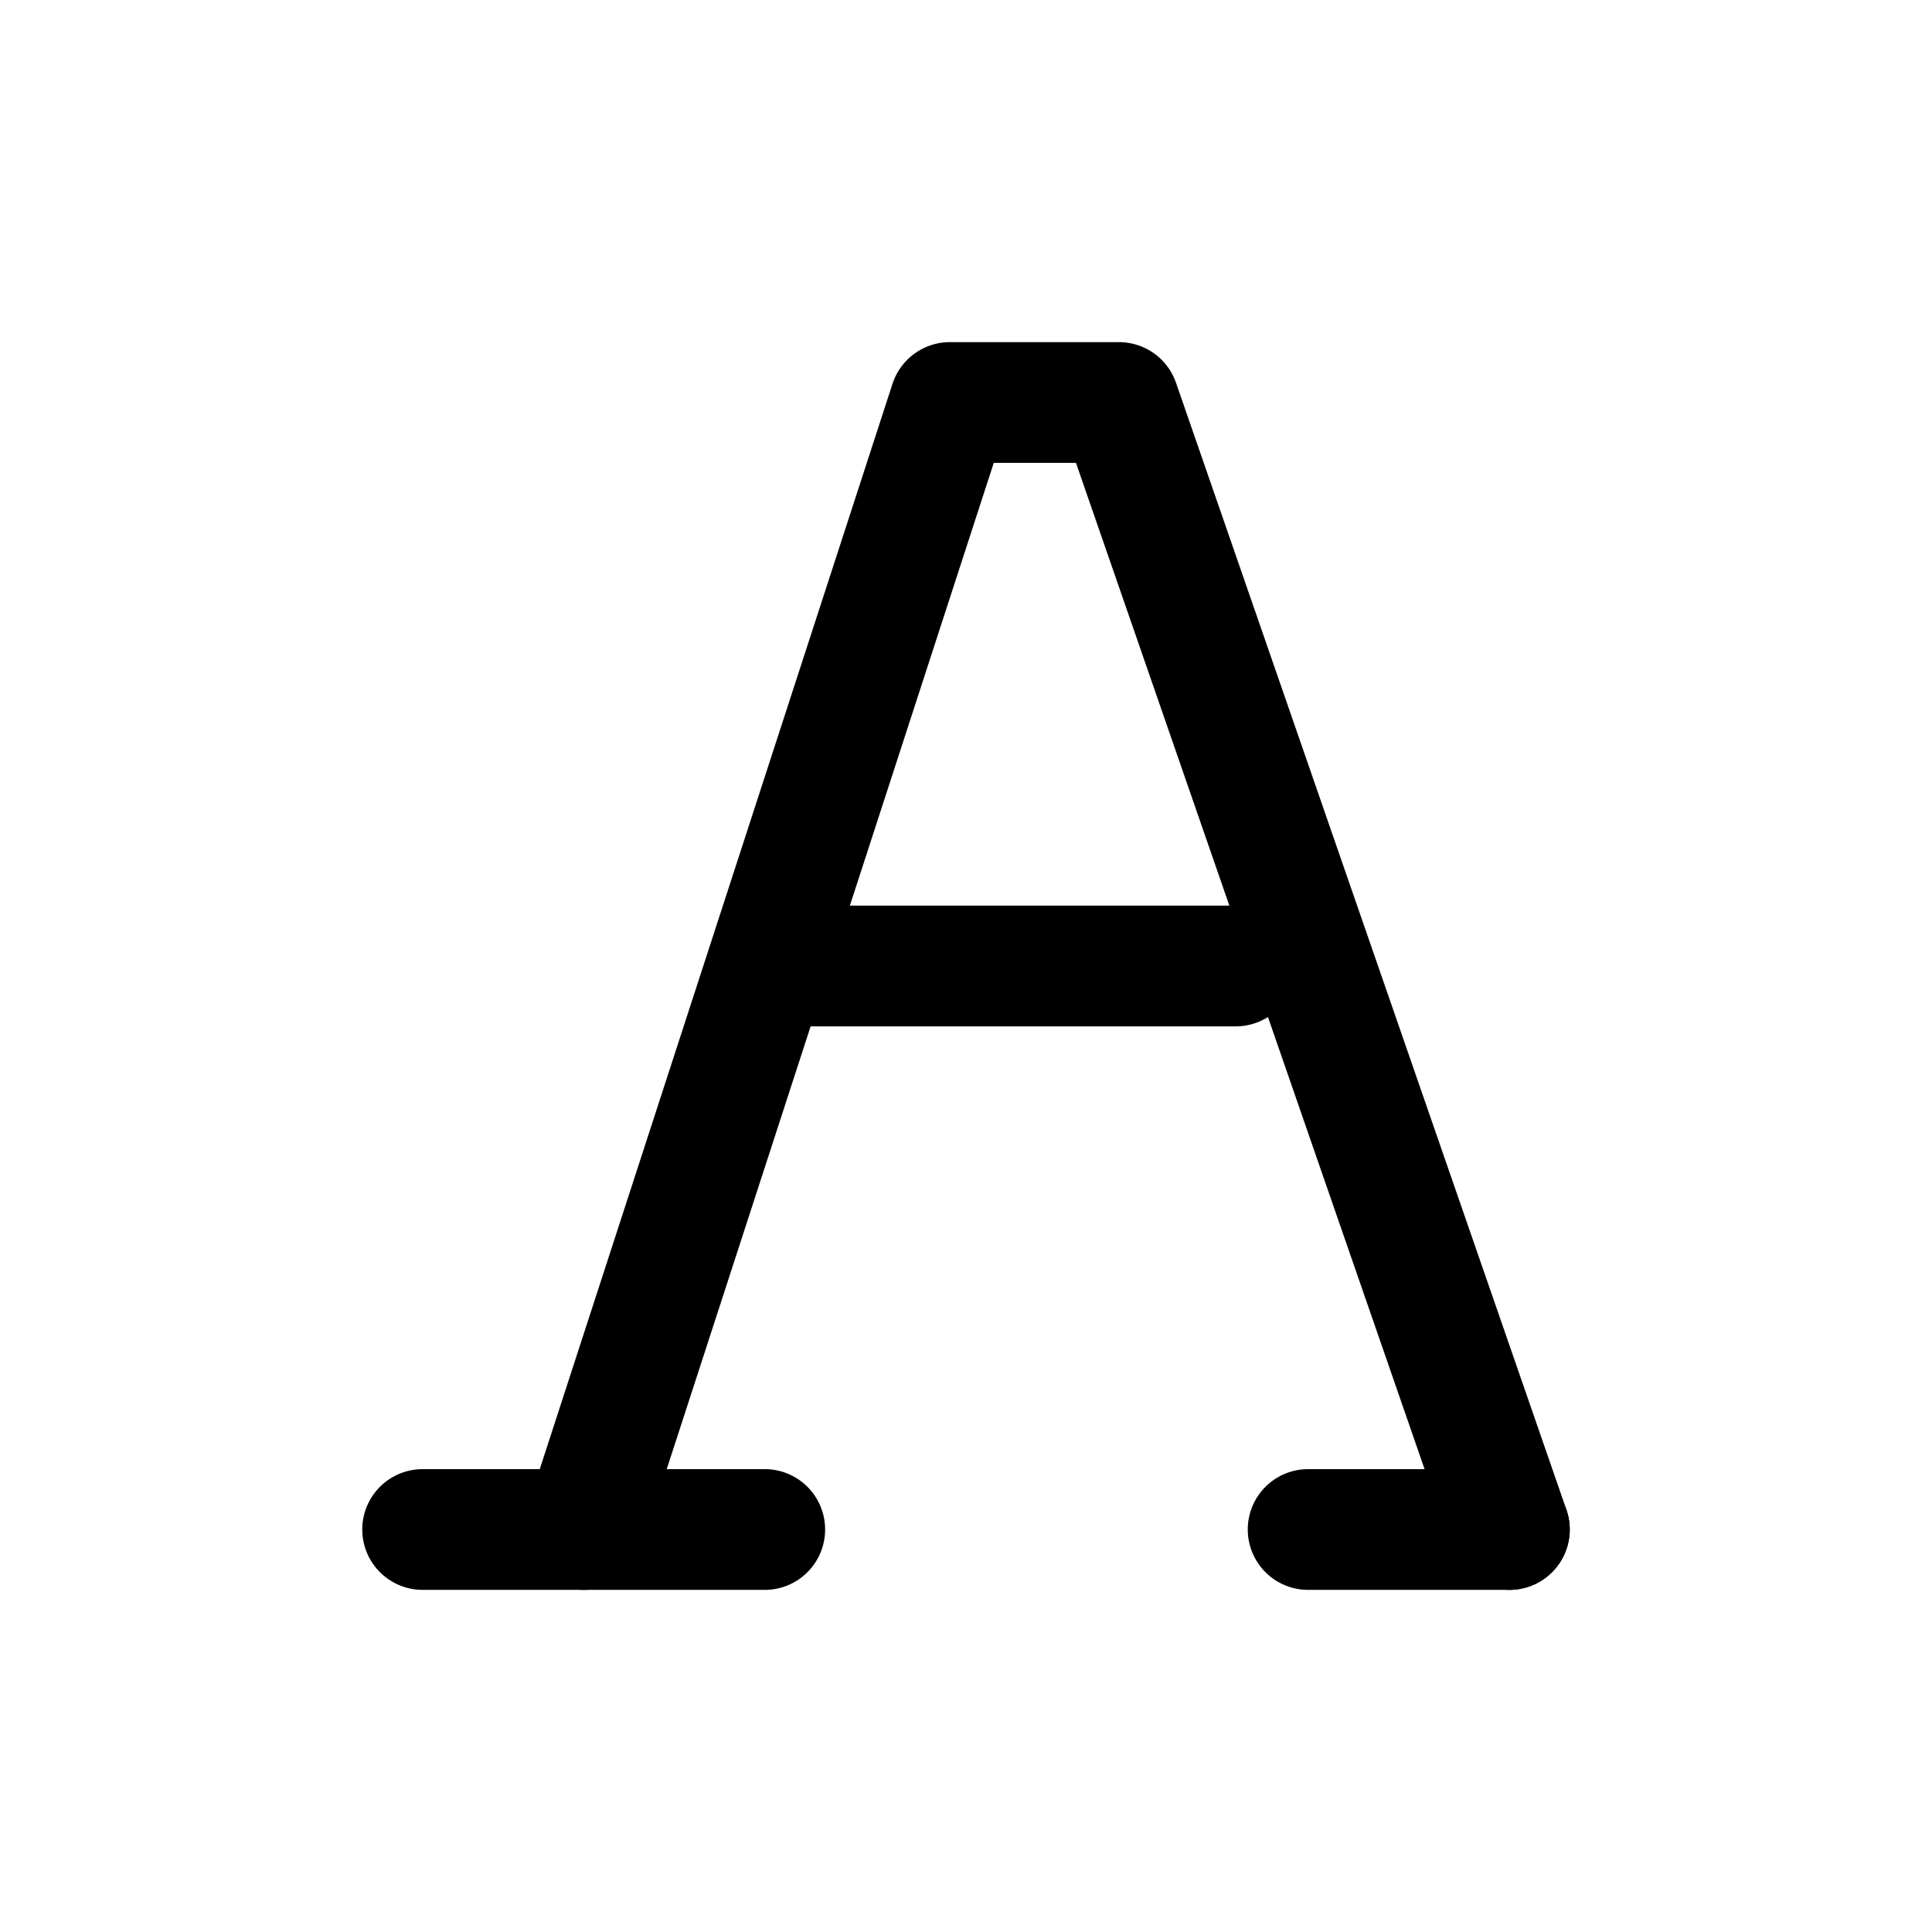
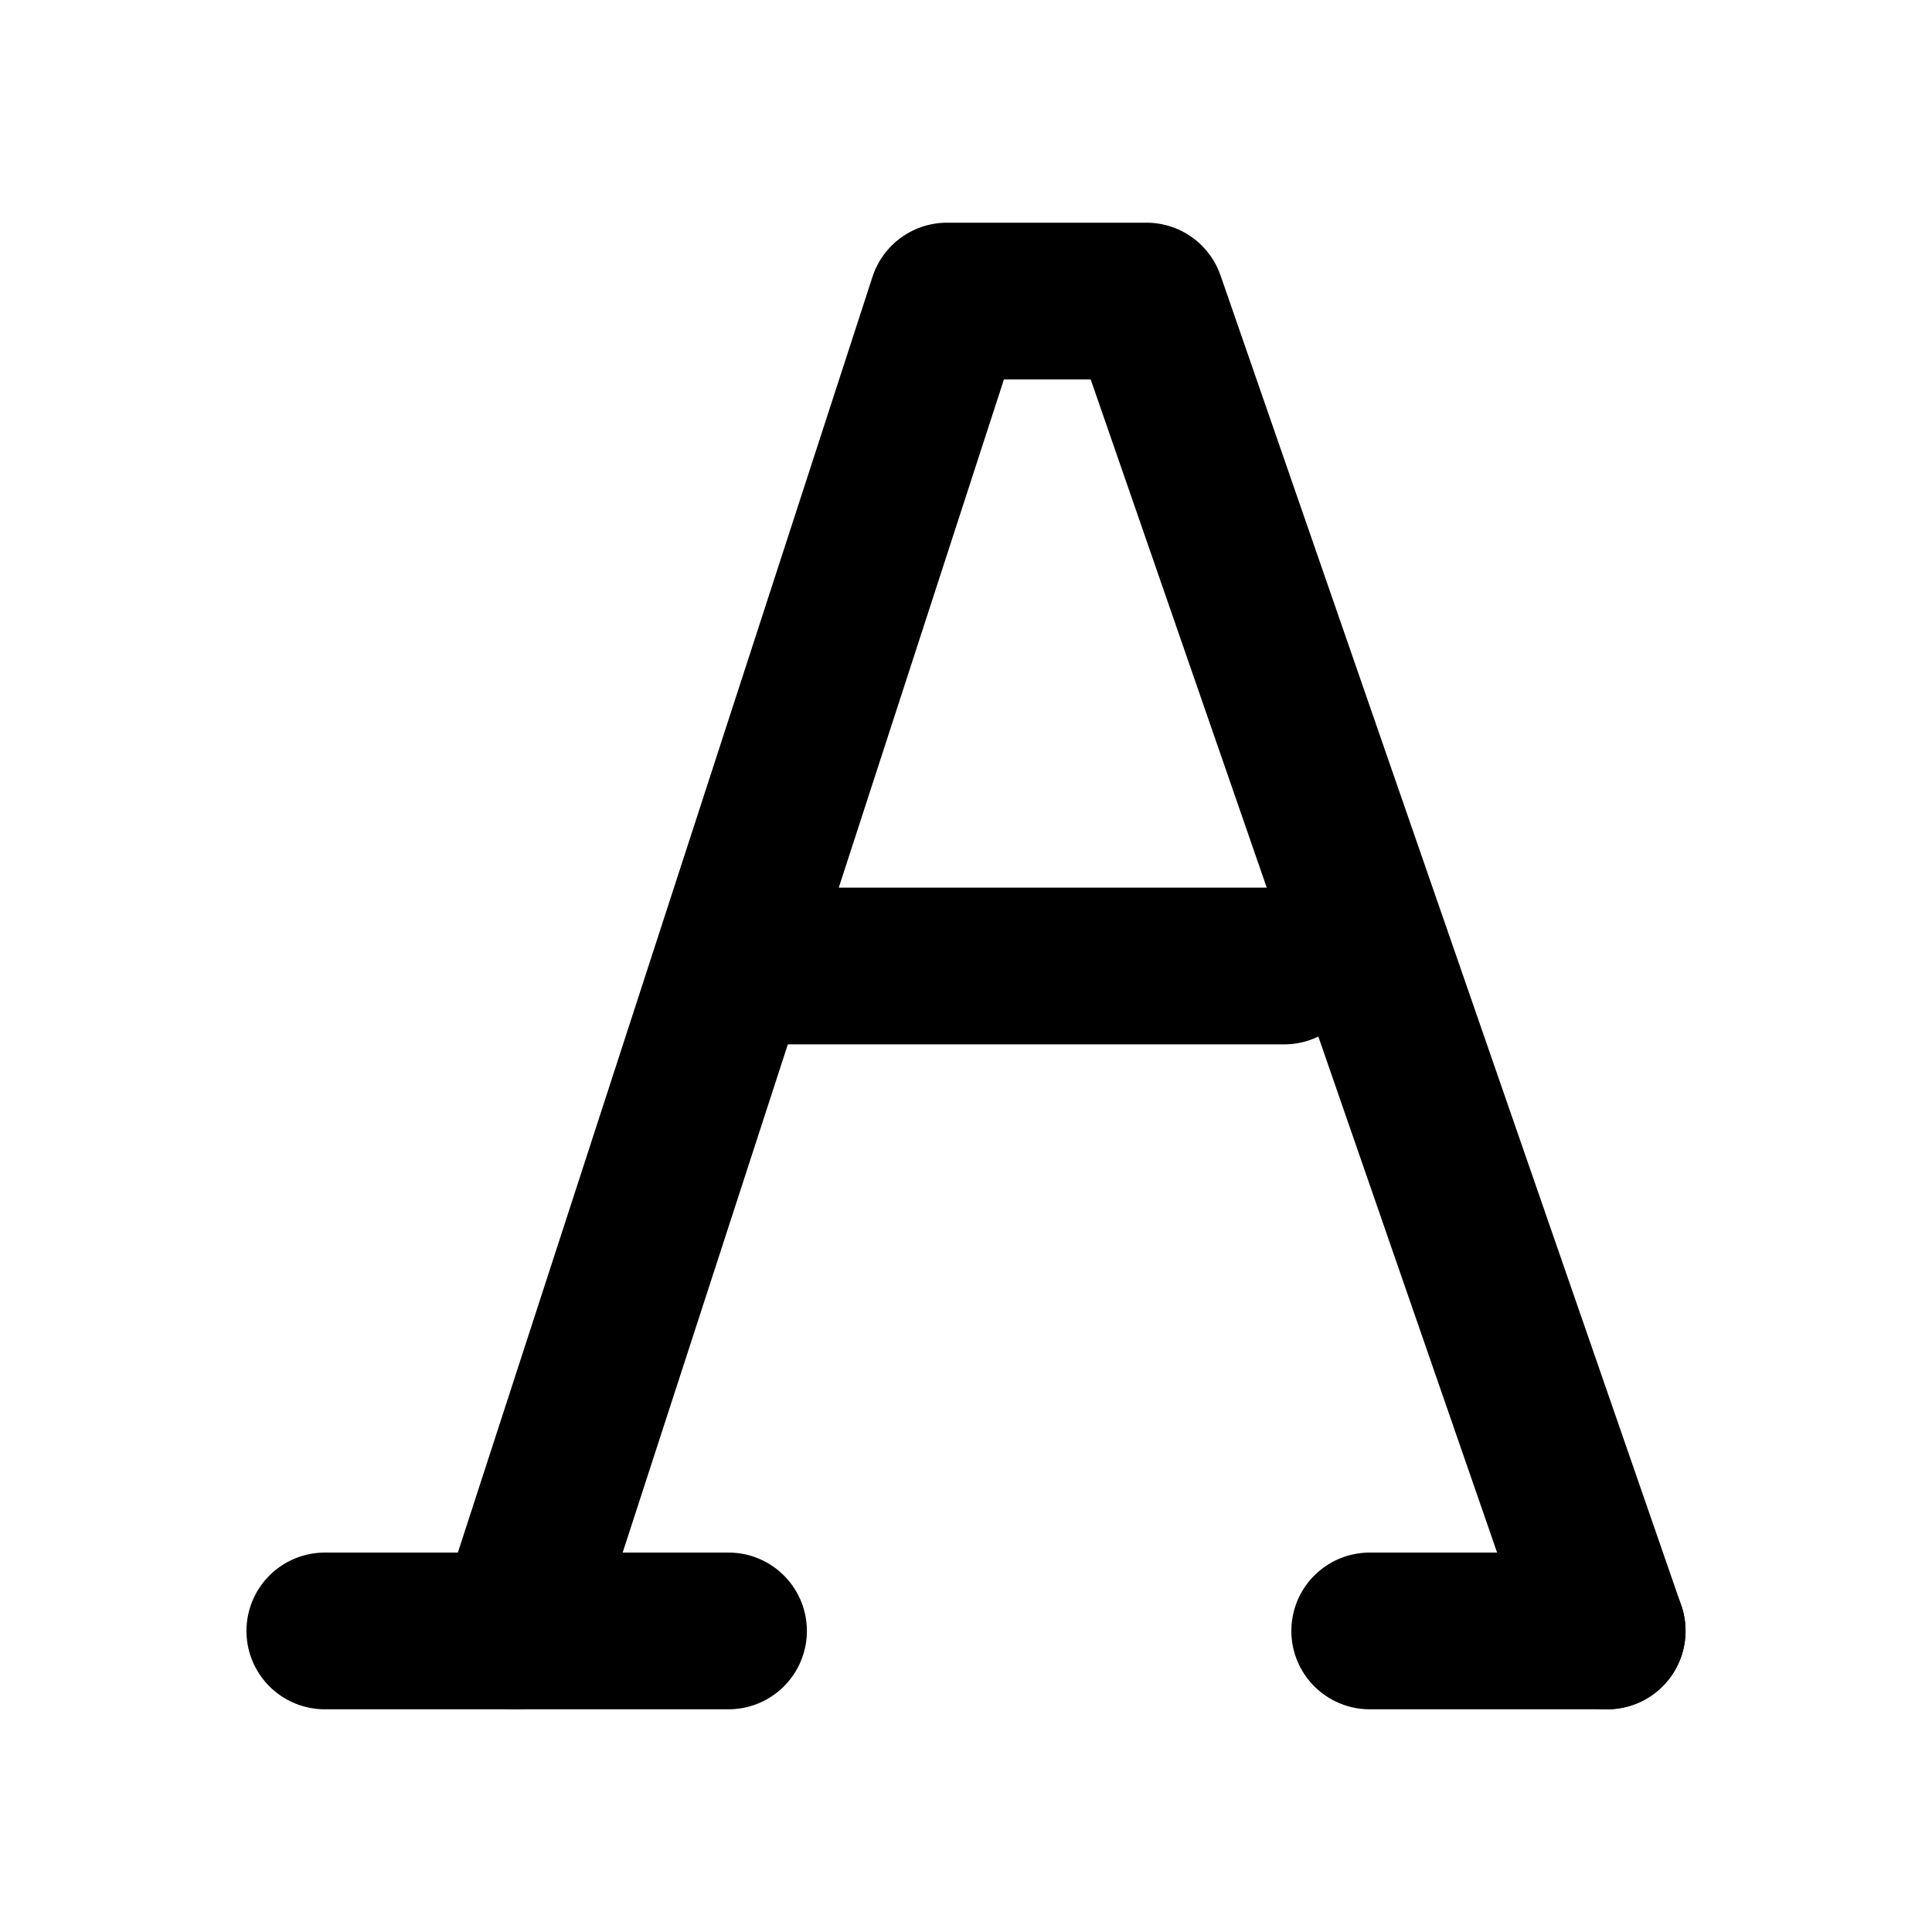
<svg xmlns="http://www.w3.org/2000/svg" viewBox="0 0 24 24" fill="none">
-   <path stroke="currentColor" stroke-width="1.5" stroke-linecap="round" stroke-linejoin="round" d="M7.25 19 11.8 5h2.1l4.85 14" />
-   <path stroke="currentColor" stroke-width="1.5" stroke-linecap="round" stroke-linejoin="round" d="M9.75 12h5.6M5.25 19h4.25M16.25 19h2.5" />
+   <g transform="translate(12 12) scale(1.18) translate(-12 -12)">
+     <path stroke="currentColor" stroke-width="1.65" stroke-linecap="round" stroke-linejoin="round" d="M7.25 19 11.8 5h2.1l4.85 14" />
+     <path stroke="currentColor" stroke-width="1.65" stroke-linecap="round" stroke-linejoin="round" d="M9.75 12h5.6M5.25 19h4.25M16.25 19h2.5" />
+   </g>
</svg>
